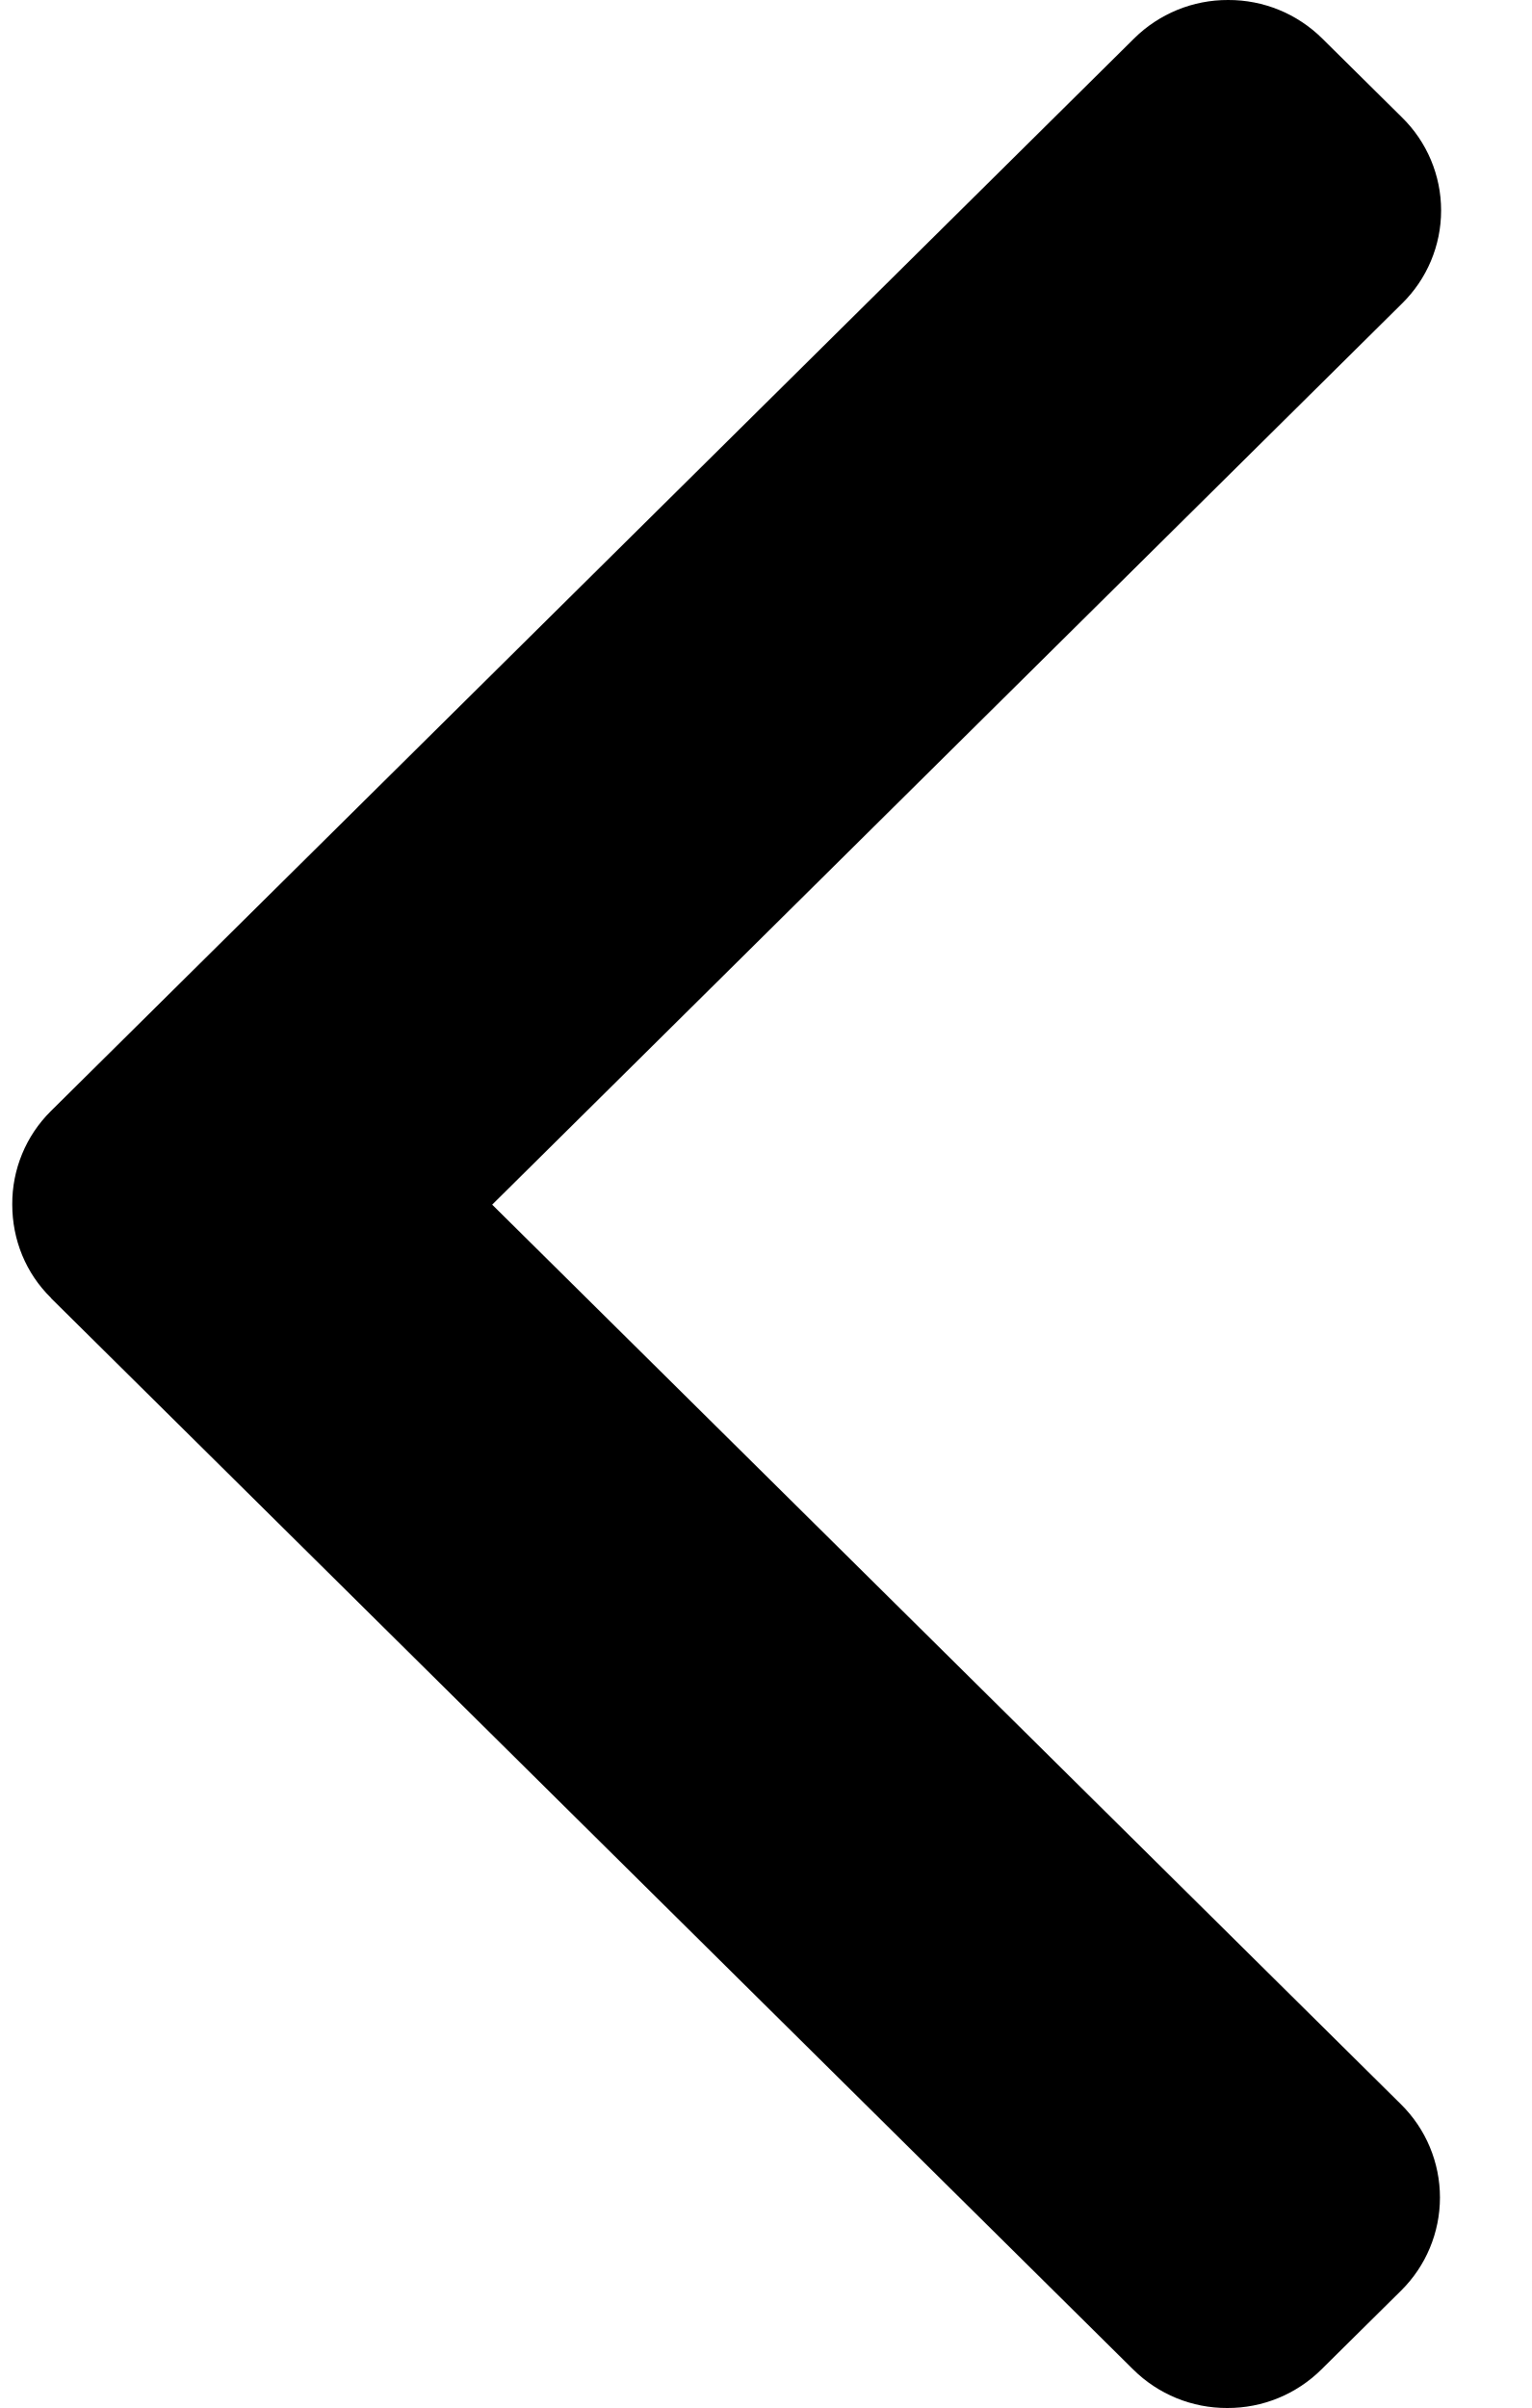
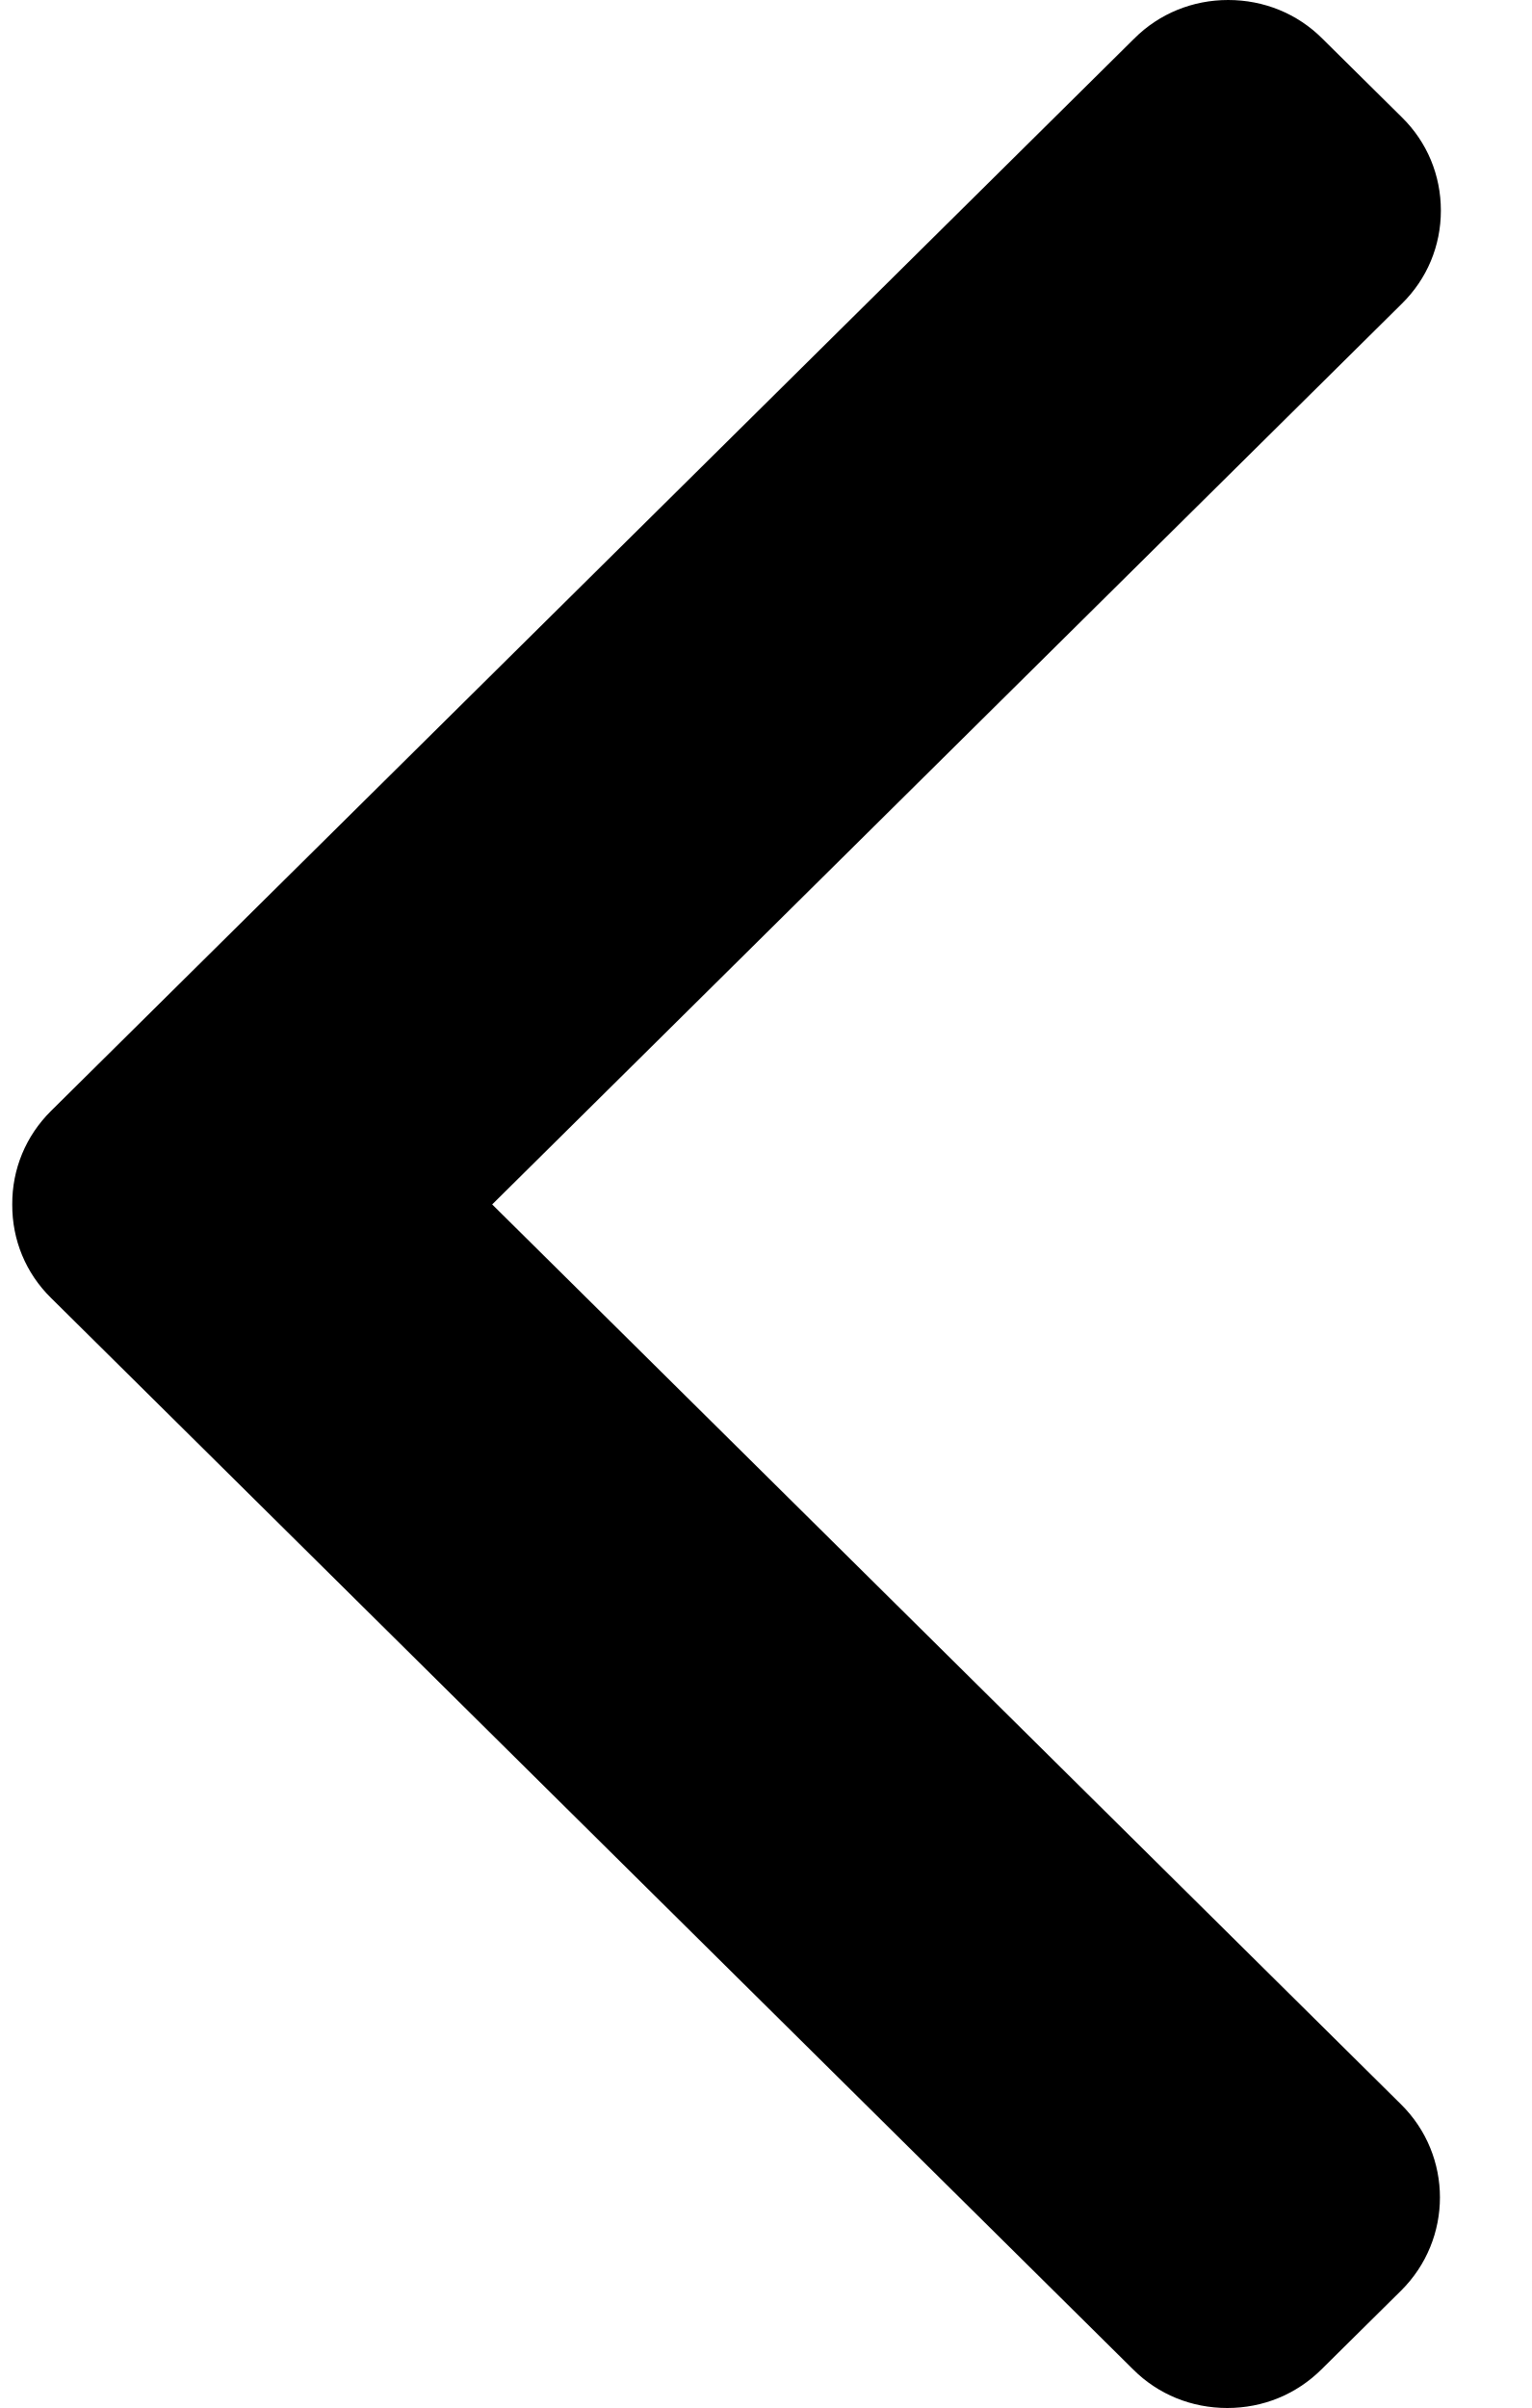
<svg xmlns="http://www.w3.org/2000/svg" width="7" height="11" viewBox="0 0 7 11">
-   <path d="M.233 5.93l4.945 4.894a.607.607 0 00.43.176.607.607 0 00.43-.176l.364-.36a.598.598 0 000-.851l-4.153-4.11 4.157-4.116a.595.595 0 000-.851l-.364-.36A.607.607 0 005.612 0a.607.607 0 00-.43.176l-4.95 4.9a.595.595 0 00-.176.426c0 .162.062.314.177.427z" />
+   <path d="M0.233 5.929L5.178 10.824C5.292 10.938 5.445 11 5.608 11C5.771 11 5.923 10.938 6.038 10.824L6.402 10.464C6.639 10.229 6.639 9.847 6.402 9.613L2.249 5.502L6.406 1.387C6.521 1.274 6.584 1.123 6.584 0.962C6.584 0.8 6.521 0.649 6.406 0.536L6.042 0.176C5.928 0.062 5.775 9.69076e-07 5.612 9.72177e-07C5.45 9.75277e-07 5.297 0.062 5.183 0.176L0.233 5.075C0.118 5.189 0.055 5.341 0.056 5.502C0.055 5.664 0.118 5.816 0.233 5.929Z" />
</svg>
